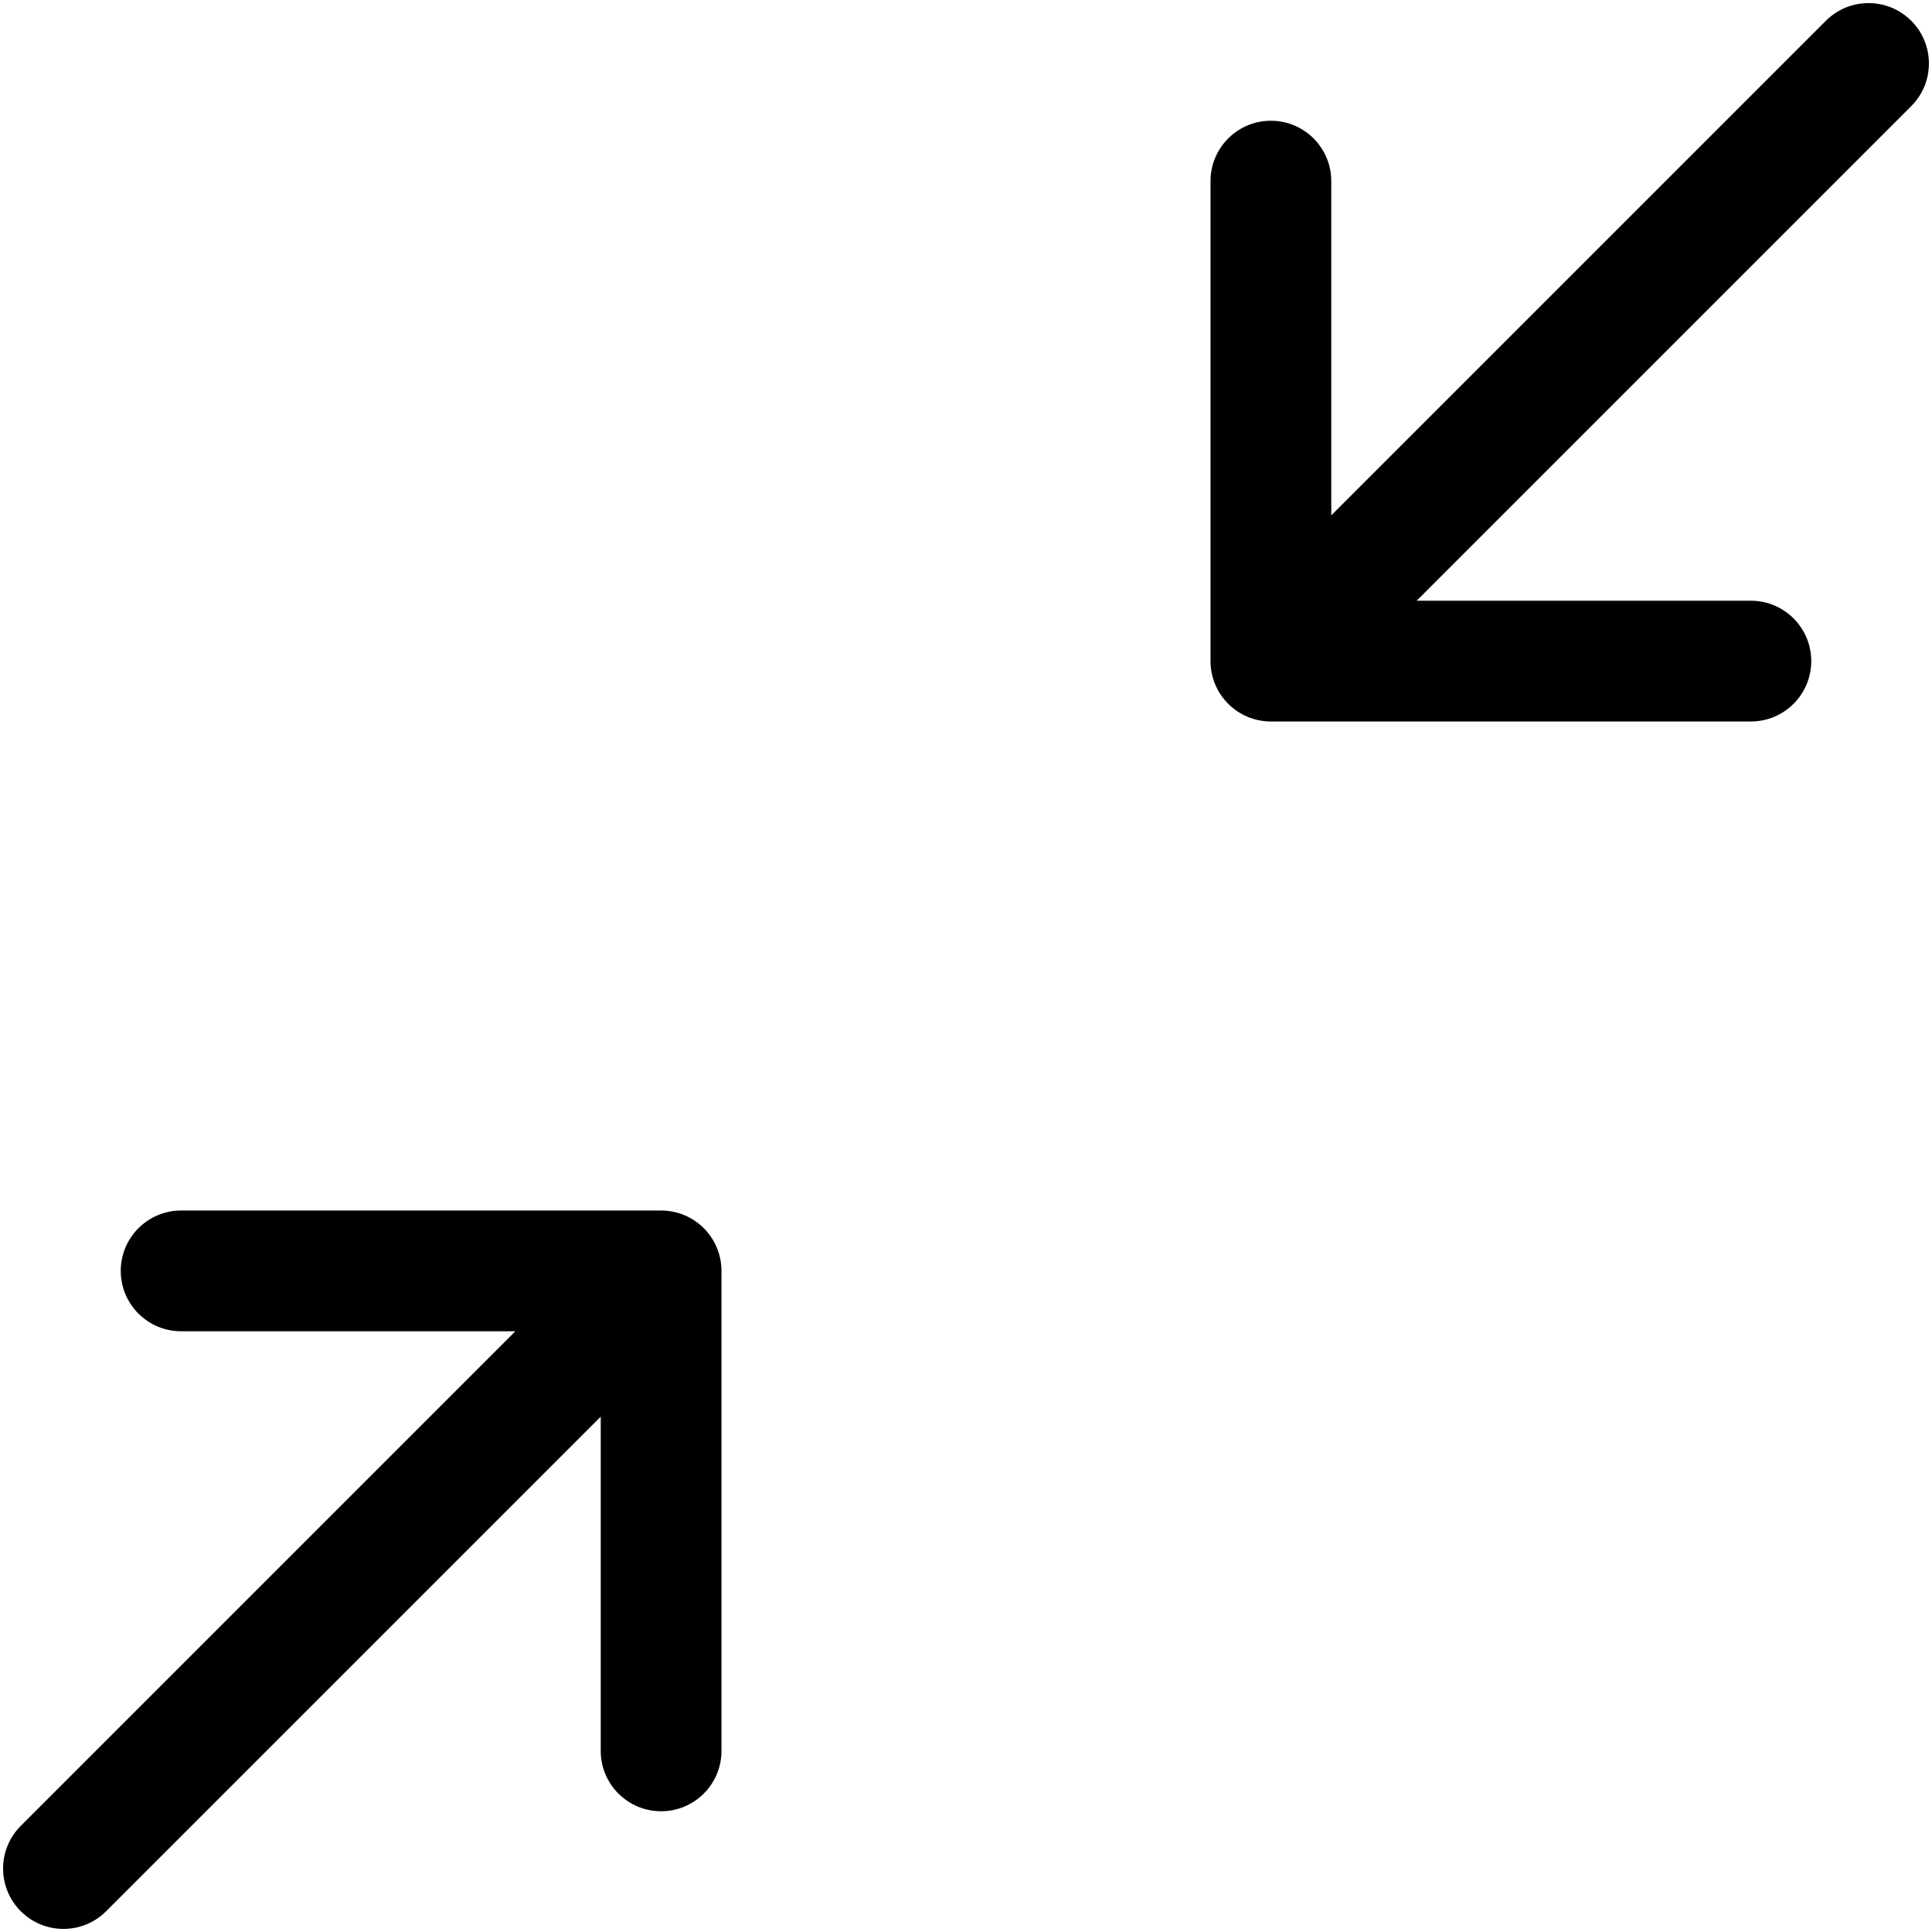
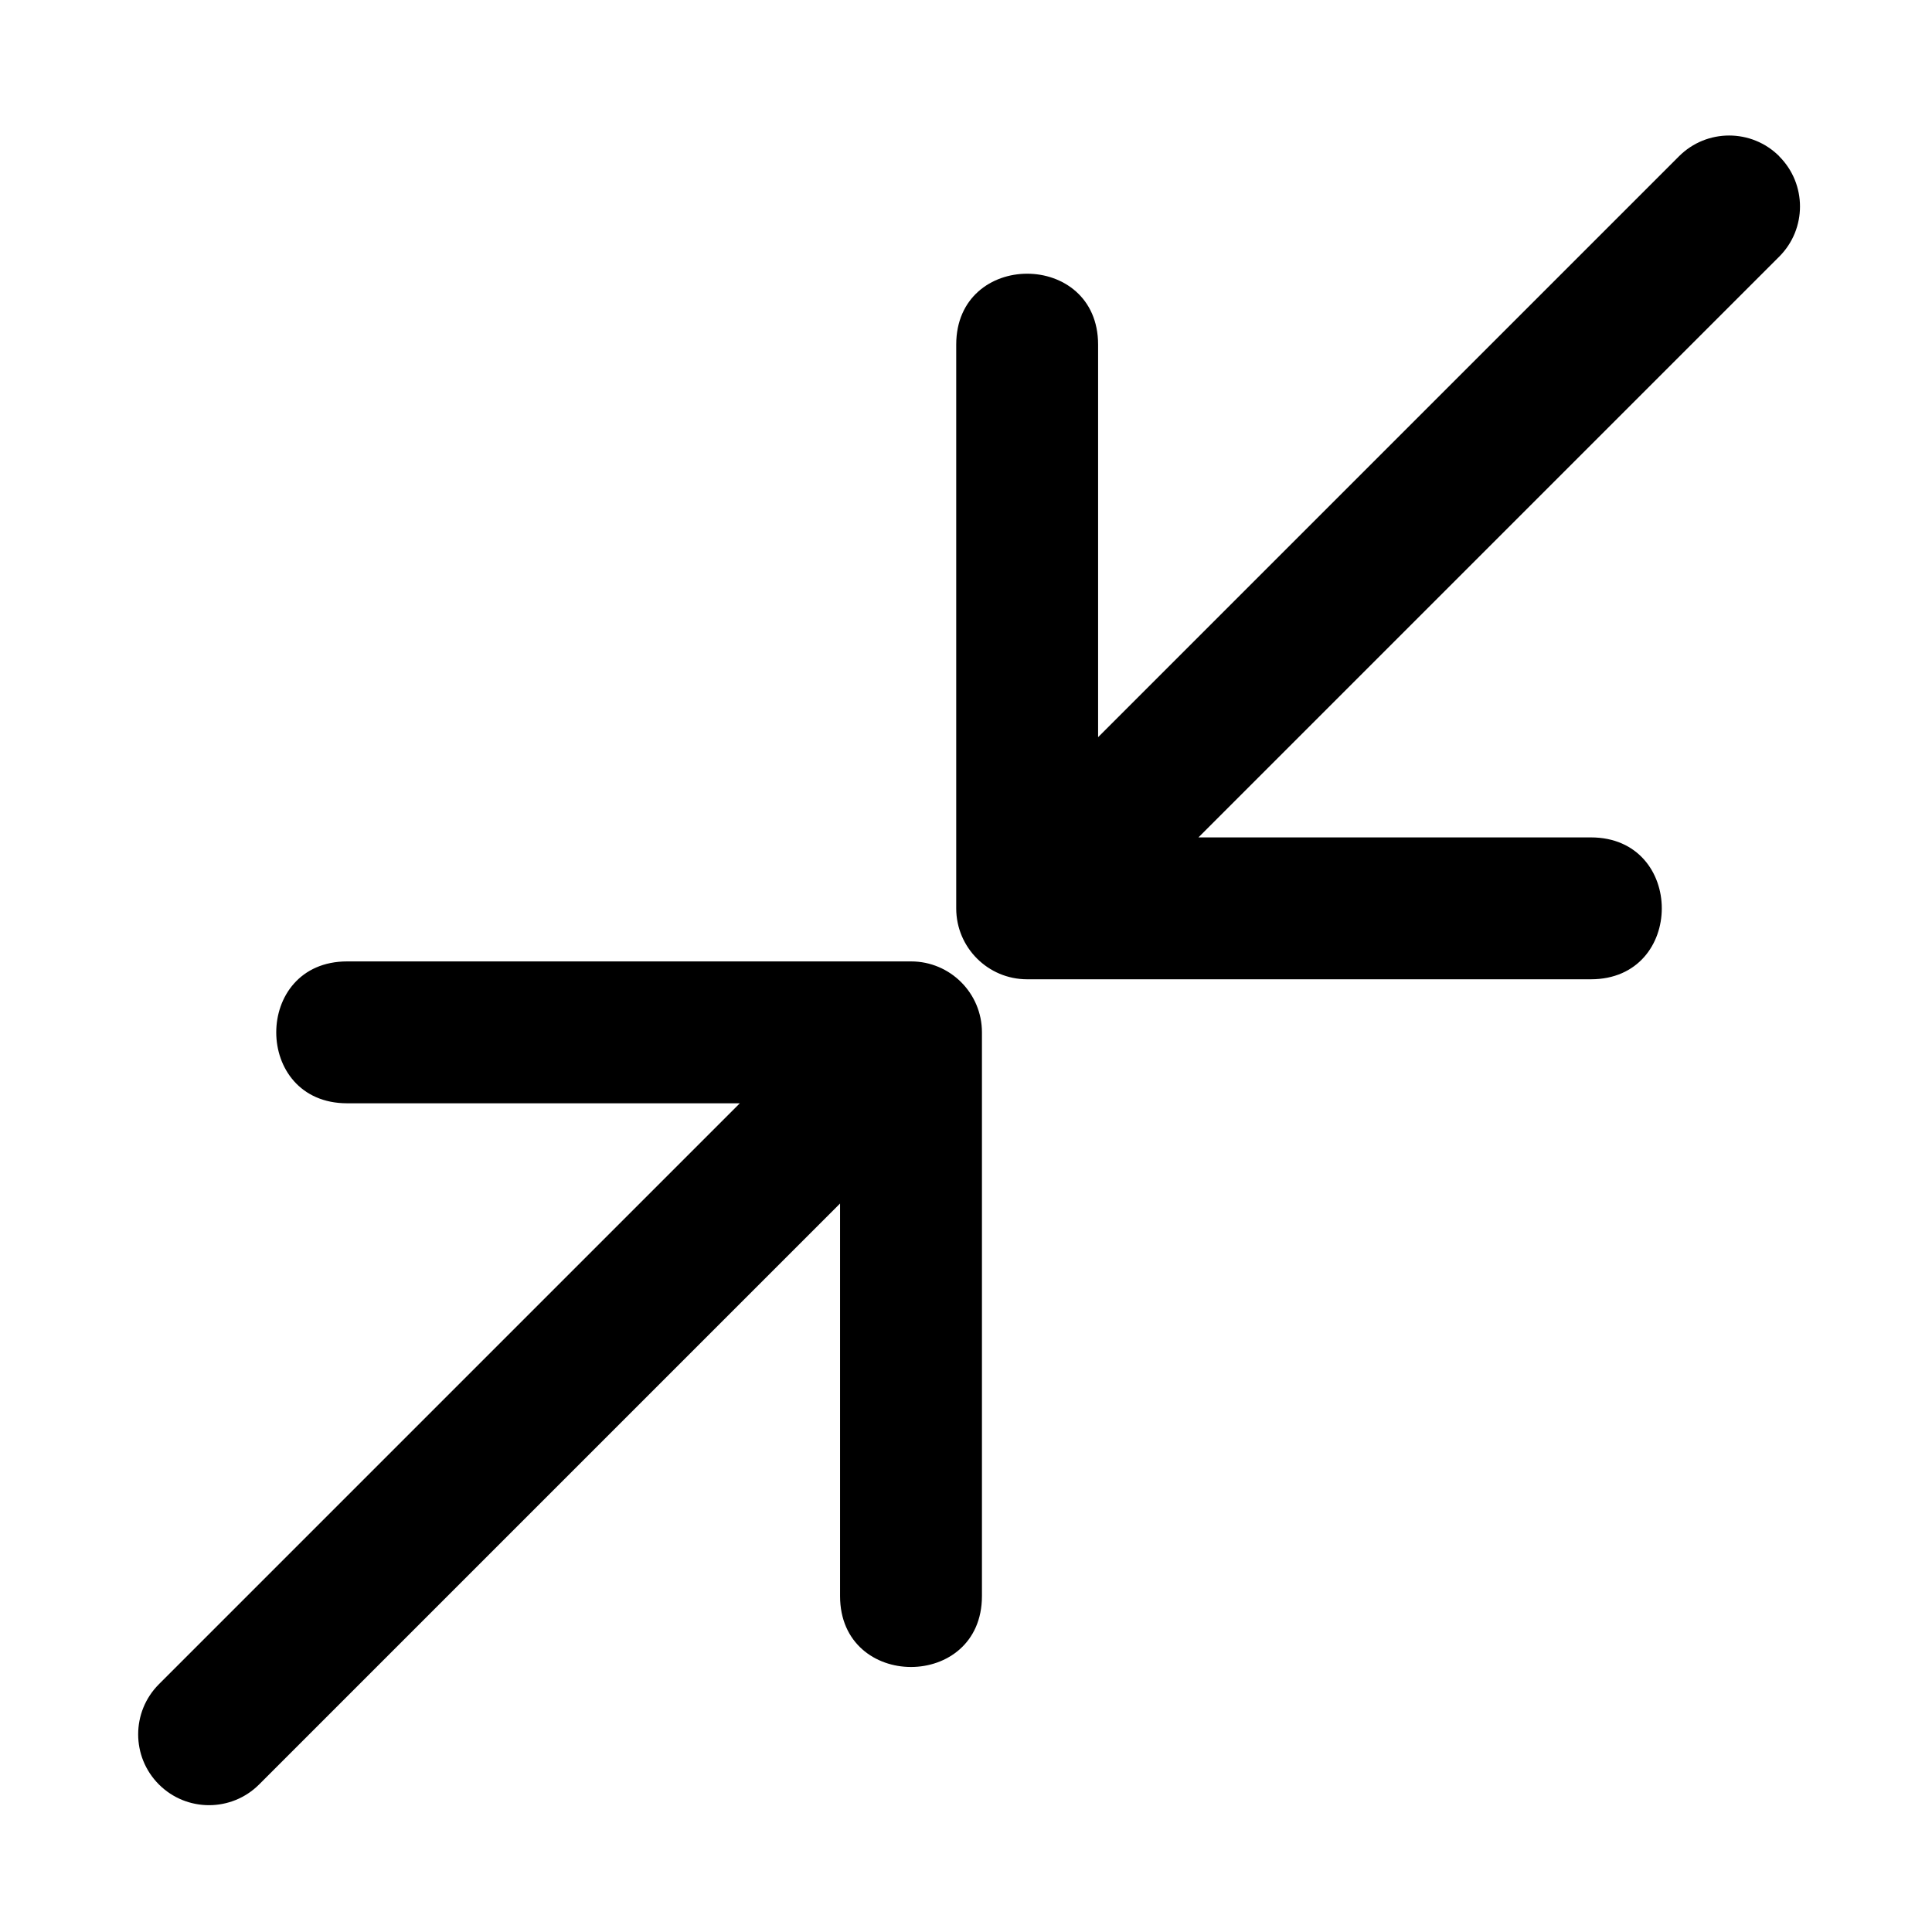
<svg xmlns="http://www.w3.org/2000/svg" width="16" height="16" fill="currentColor" class="bi bi-arrows-angle-contract" viewBox="0 0 16 16">
-   <path fill-rule="evenodd" d="M.172 15.828a.5.5 0 0 0 .707 0l4.096-4.096V14.5a.5.5 0 1 0 1 0v-3.975a.5.5 0 0 0-.5-.5H1.5a.5.5 0 0 0 0 1h2.768L.172 15.121a.5.5 0 0 0 0 .707M15.828.172a.5.5 0 0 0-.707 0l-4.096 4.096V1.5a.5.5 0 1 0-1 0v3.975a.5.5 0 0 0 .5.5H14.5a.5.5 0 0 0 0-1h-2.768L15.828.879a.5.5 0 0 0 0-.707" />
+   <g>
+     <path fill-rule="evenodd" d="m 1.316,14.778 c 0.229,0.229 0.601,0.229 0.83,0 L 6.957,9.967 v 3.251 c 0,0.783 1.175,0.783 1.175,0 V 8.549 c 0,-0.324 -0.263,-0.587 -0.587,-0.587 H 2.875 c -0.783,0 -0.783,1.175 0,1.175 H 6.127 L 1.316,13.948 c -0.229,0.229 -0.229,0.601 0,0.83 M 14.735,1.294 c -0.229,-0.229 -0.601,-0.229 -0.83,0 L 9.094,6.105 V 2.854 c 0,-0.783 -1.175,-0.783 -1.175,0 v 4.669 c 0,0.324 0.263,0.587 0.587,0.587 h 4.669 c 0.783,0 0.783,-1.175 0,-1.175 H 9.925 L 14.735,2.125 c 0.229,-0.229 0.229,-0.601 0,-0.83" />
+   </g>
</svg>
